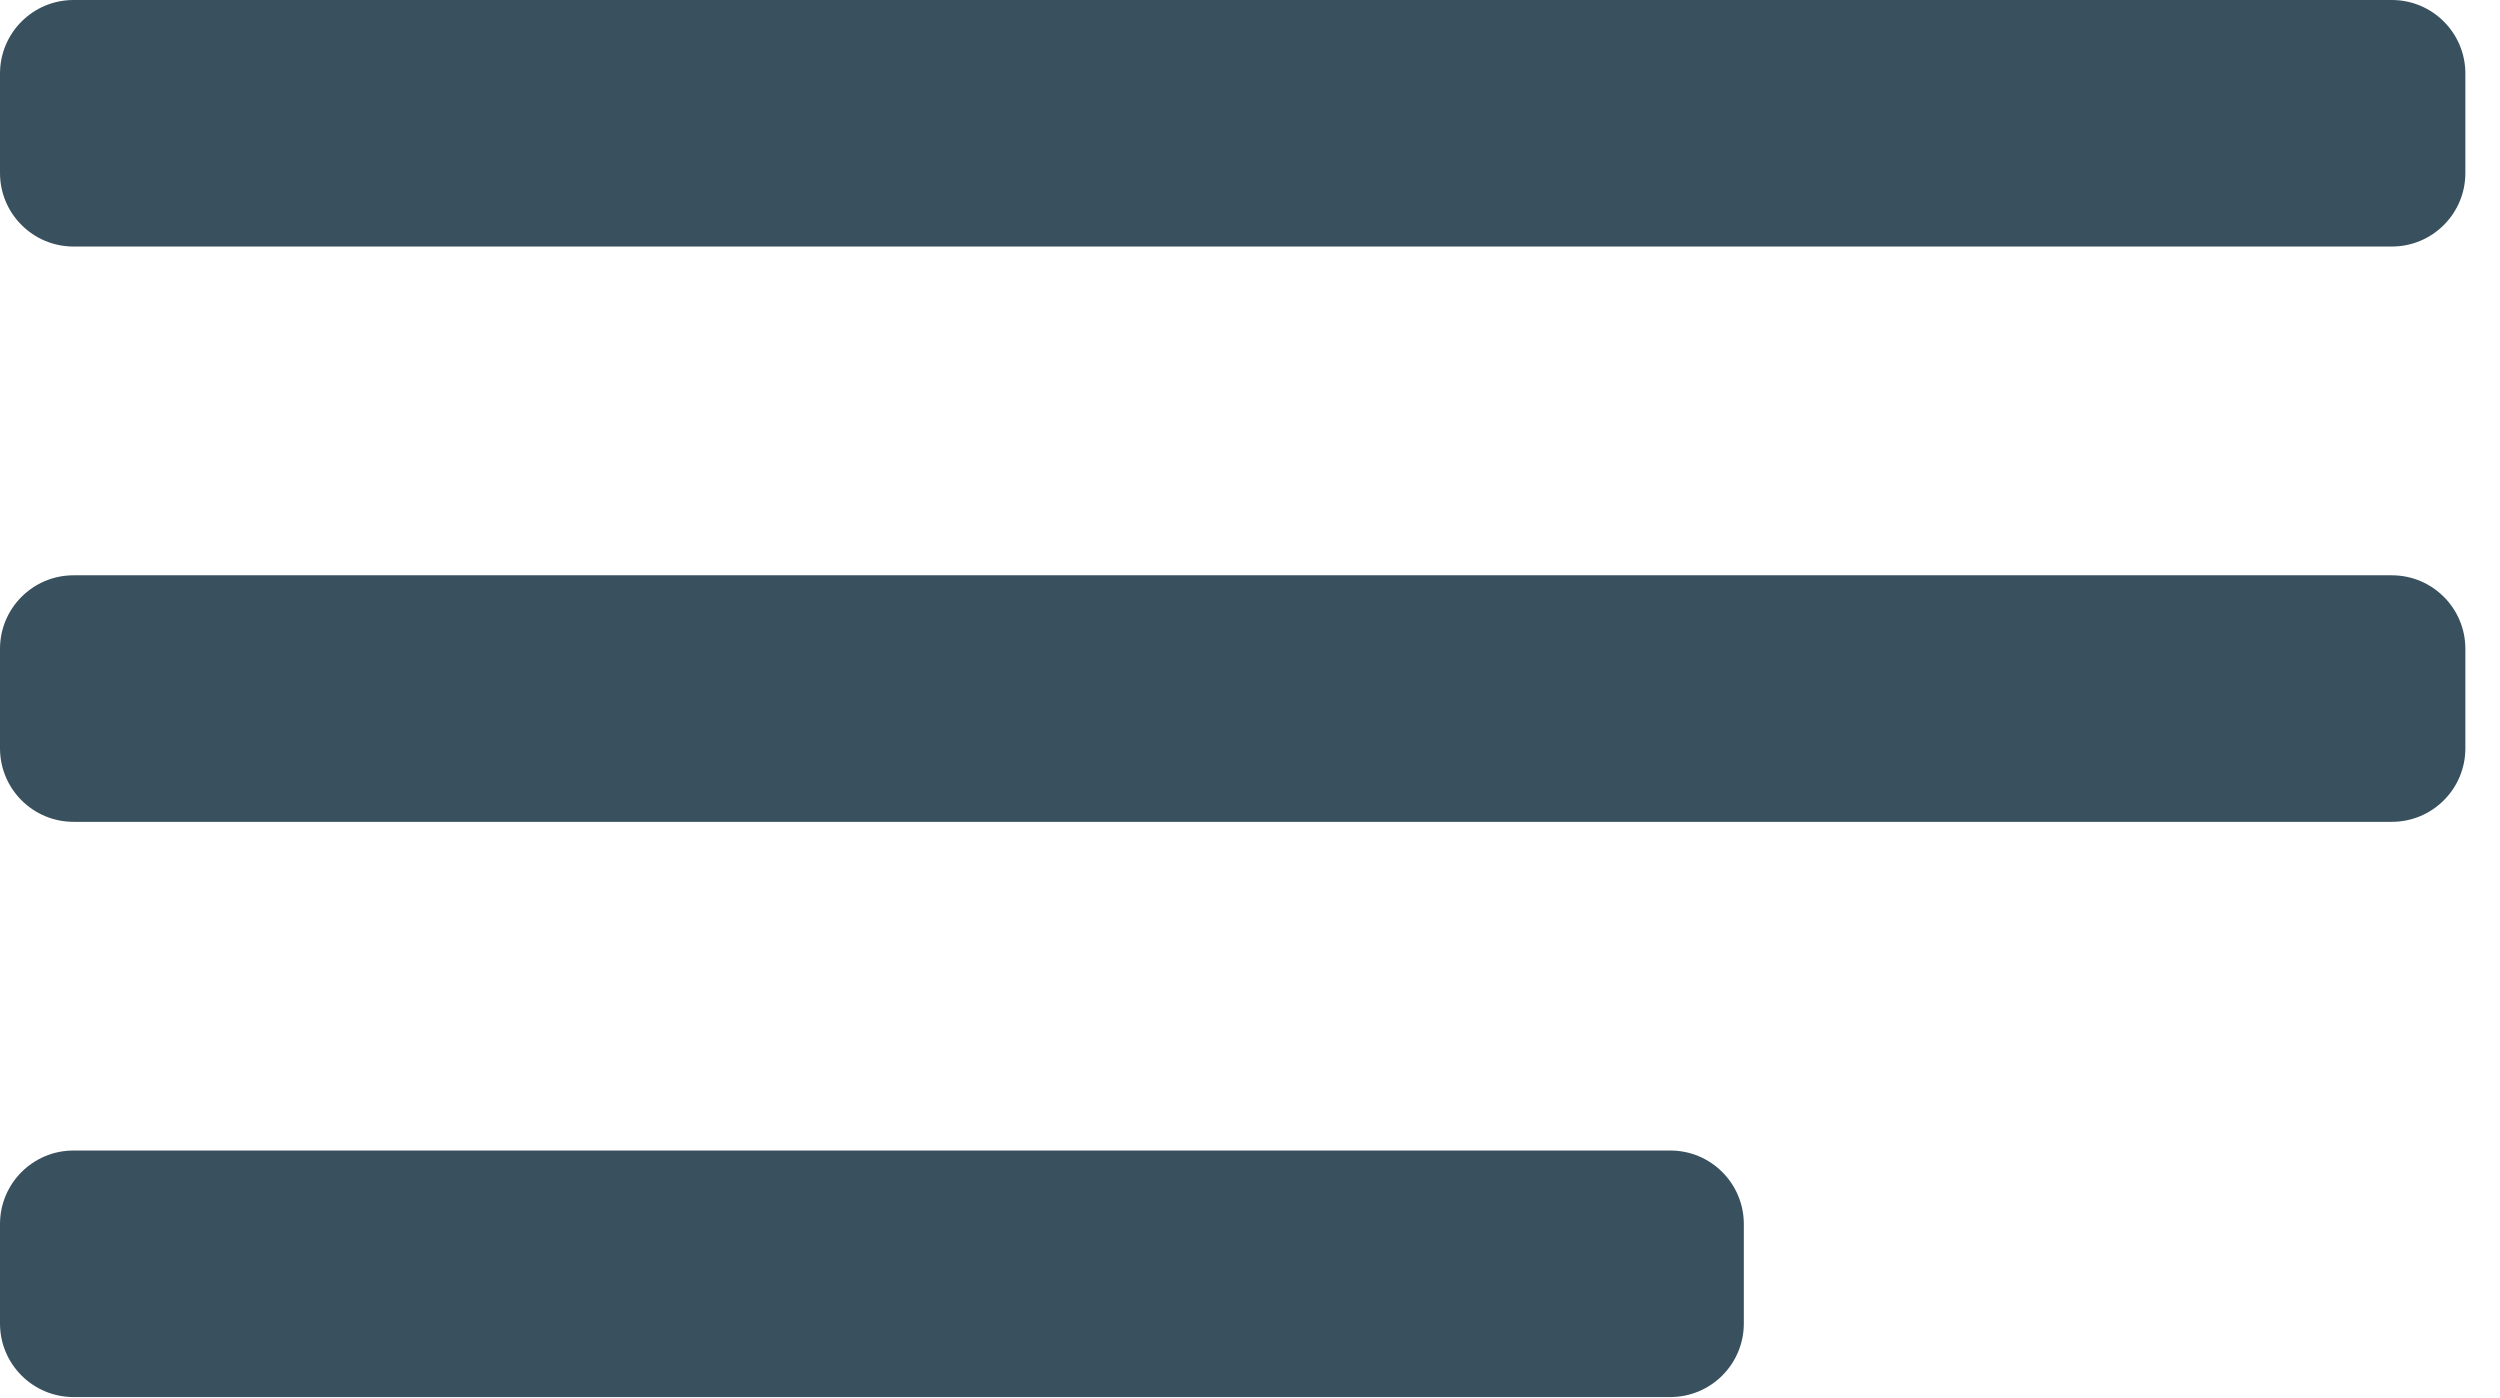
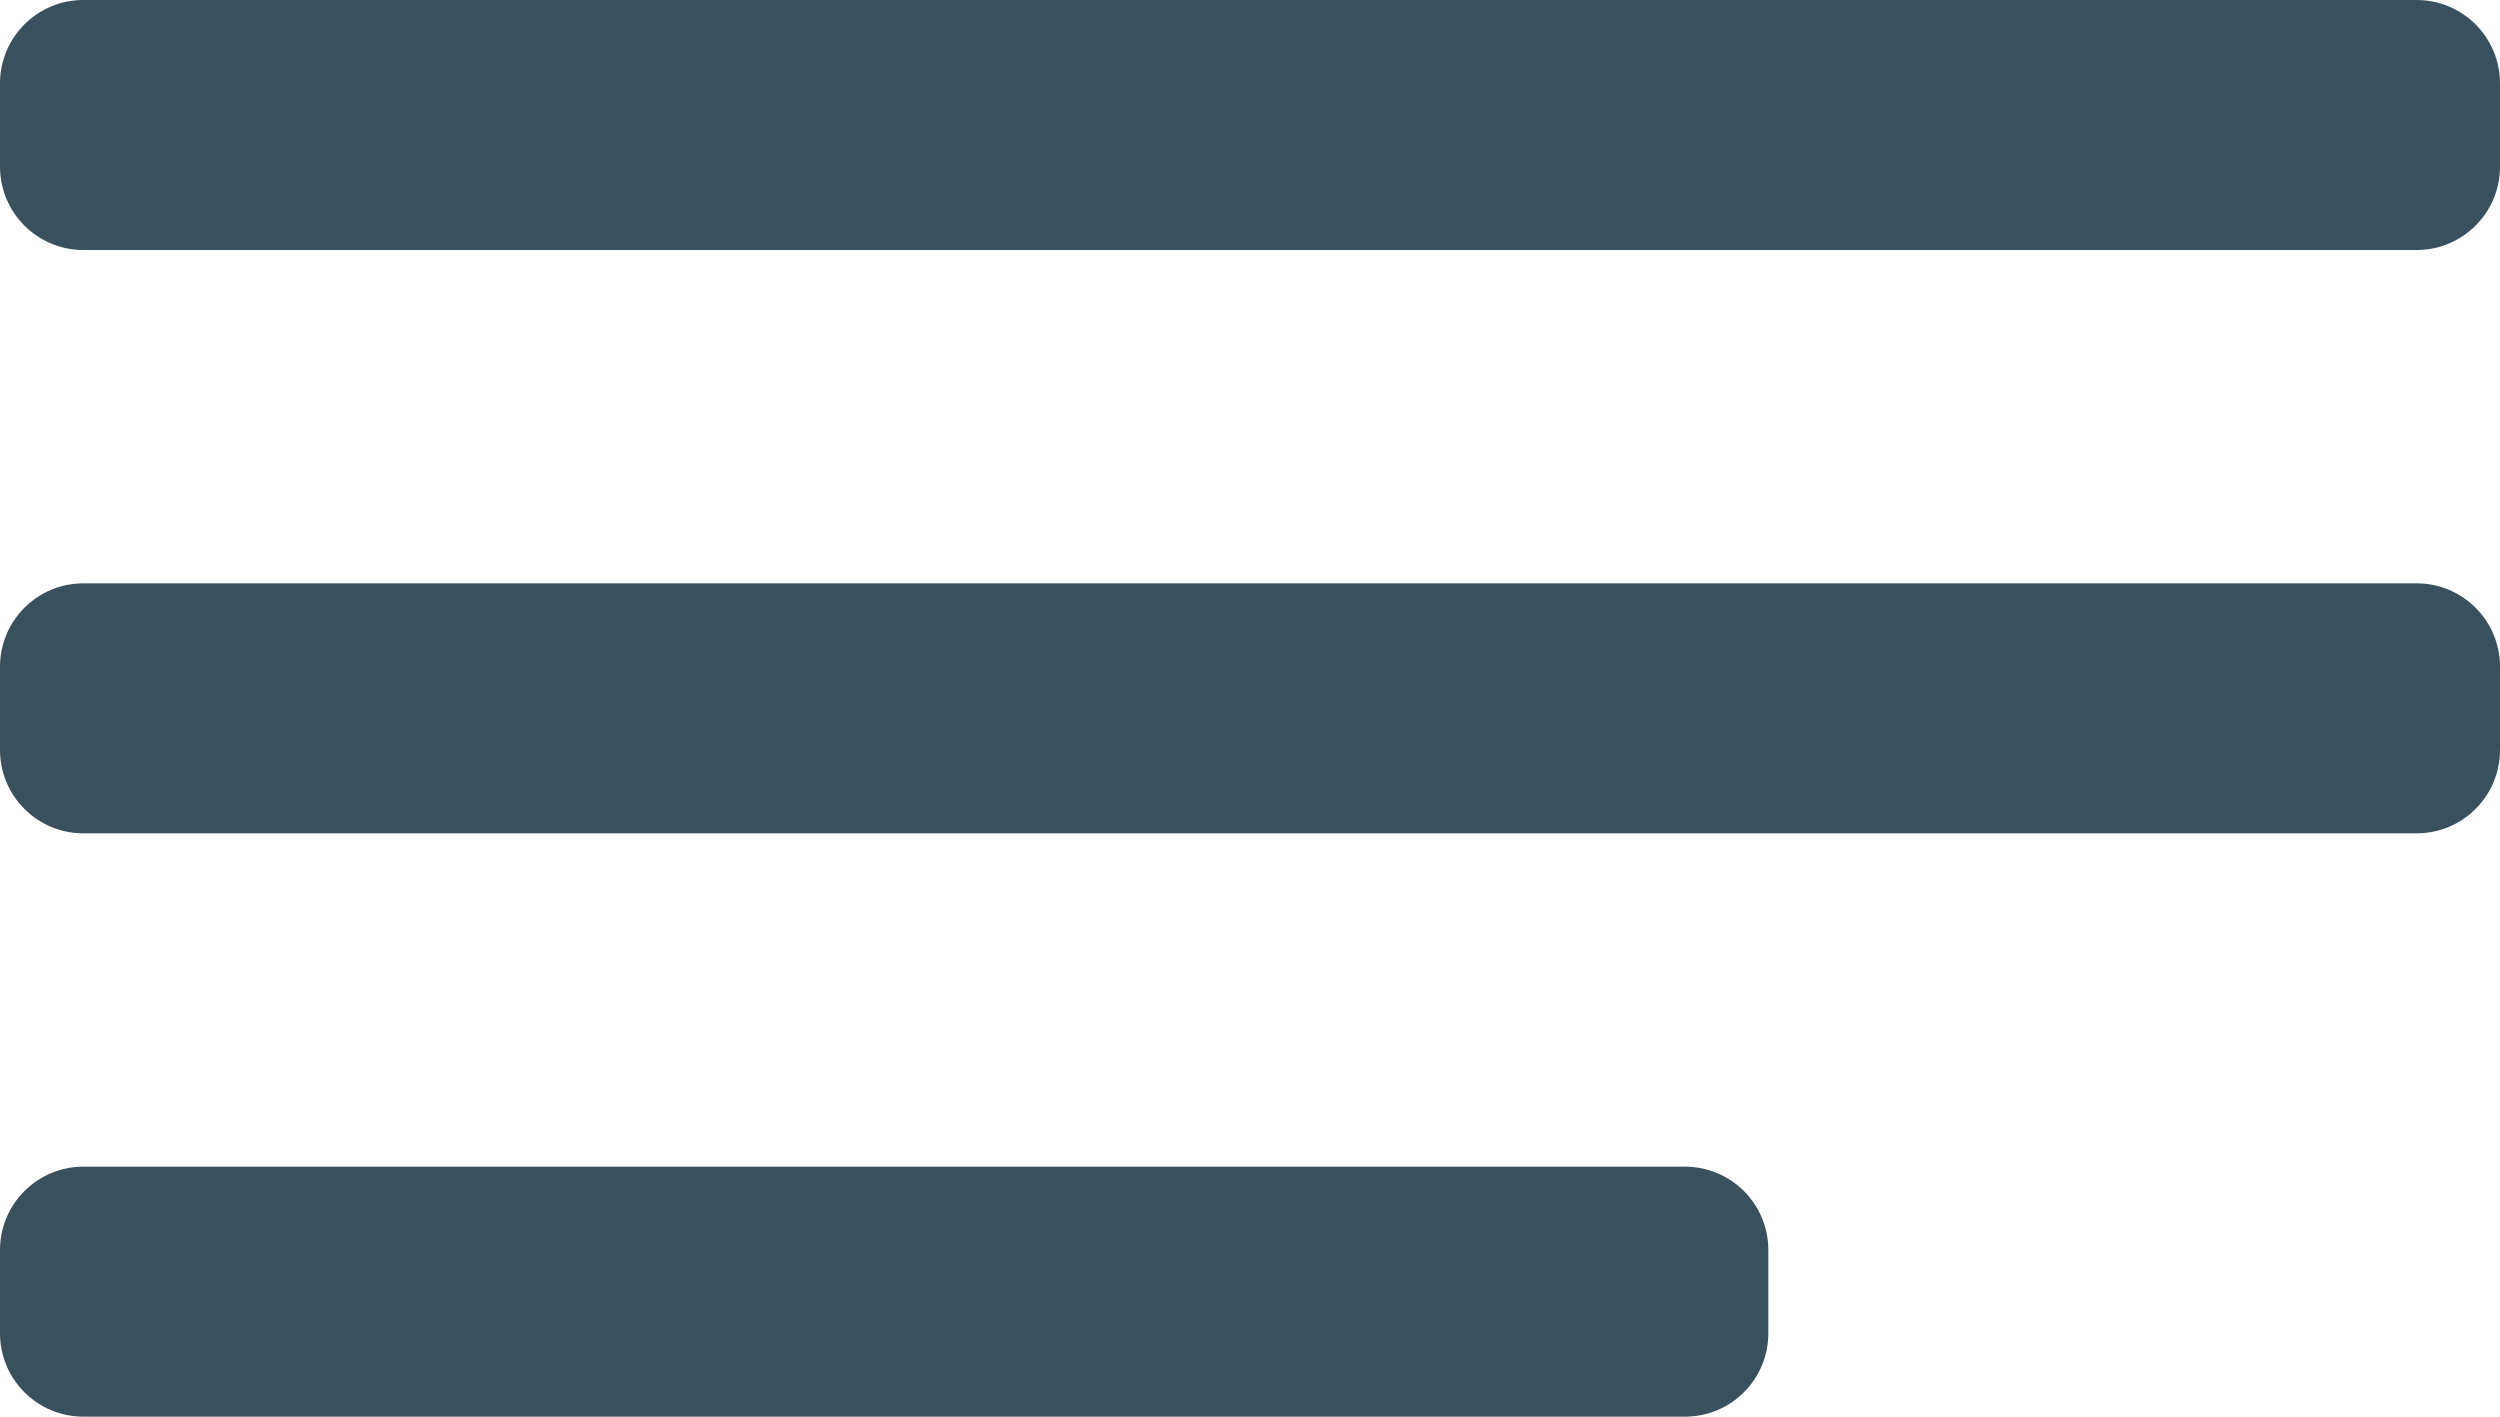
- <svg xmlns="http://www.w3.org/2000/svg" width="34" height="19" viewBox="0 0 34 19" fill="none">
-   <rect width="33.529" height="3.353" rx="1" fill="#39515E" />
-   <rect y="7.824" width="33.529" height="3.353" rx="1" fill="#39515E" />
-   <rect y="15.647" width="23.716" height="3.353" rx="1" fill="#39515E" />
+ <svg xmlns="http://www.w3.org/2000/svg" width="30" height="17" viewBox="0 0 30 17" fill="none">
+   <rect width="30" height="3" rx="1" fill="#39515E" />
+   <rect y="7" width="30" height="3" rx="1" fill="#39515E" />
+   <rect y="14" width="21.22" height="3" rx="1" fill="#39515E" />
</svg>
